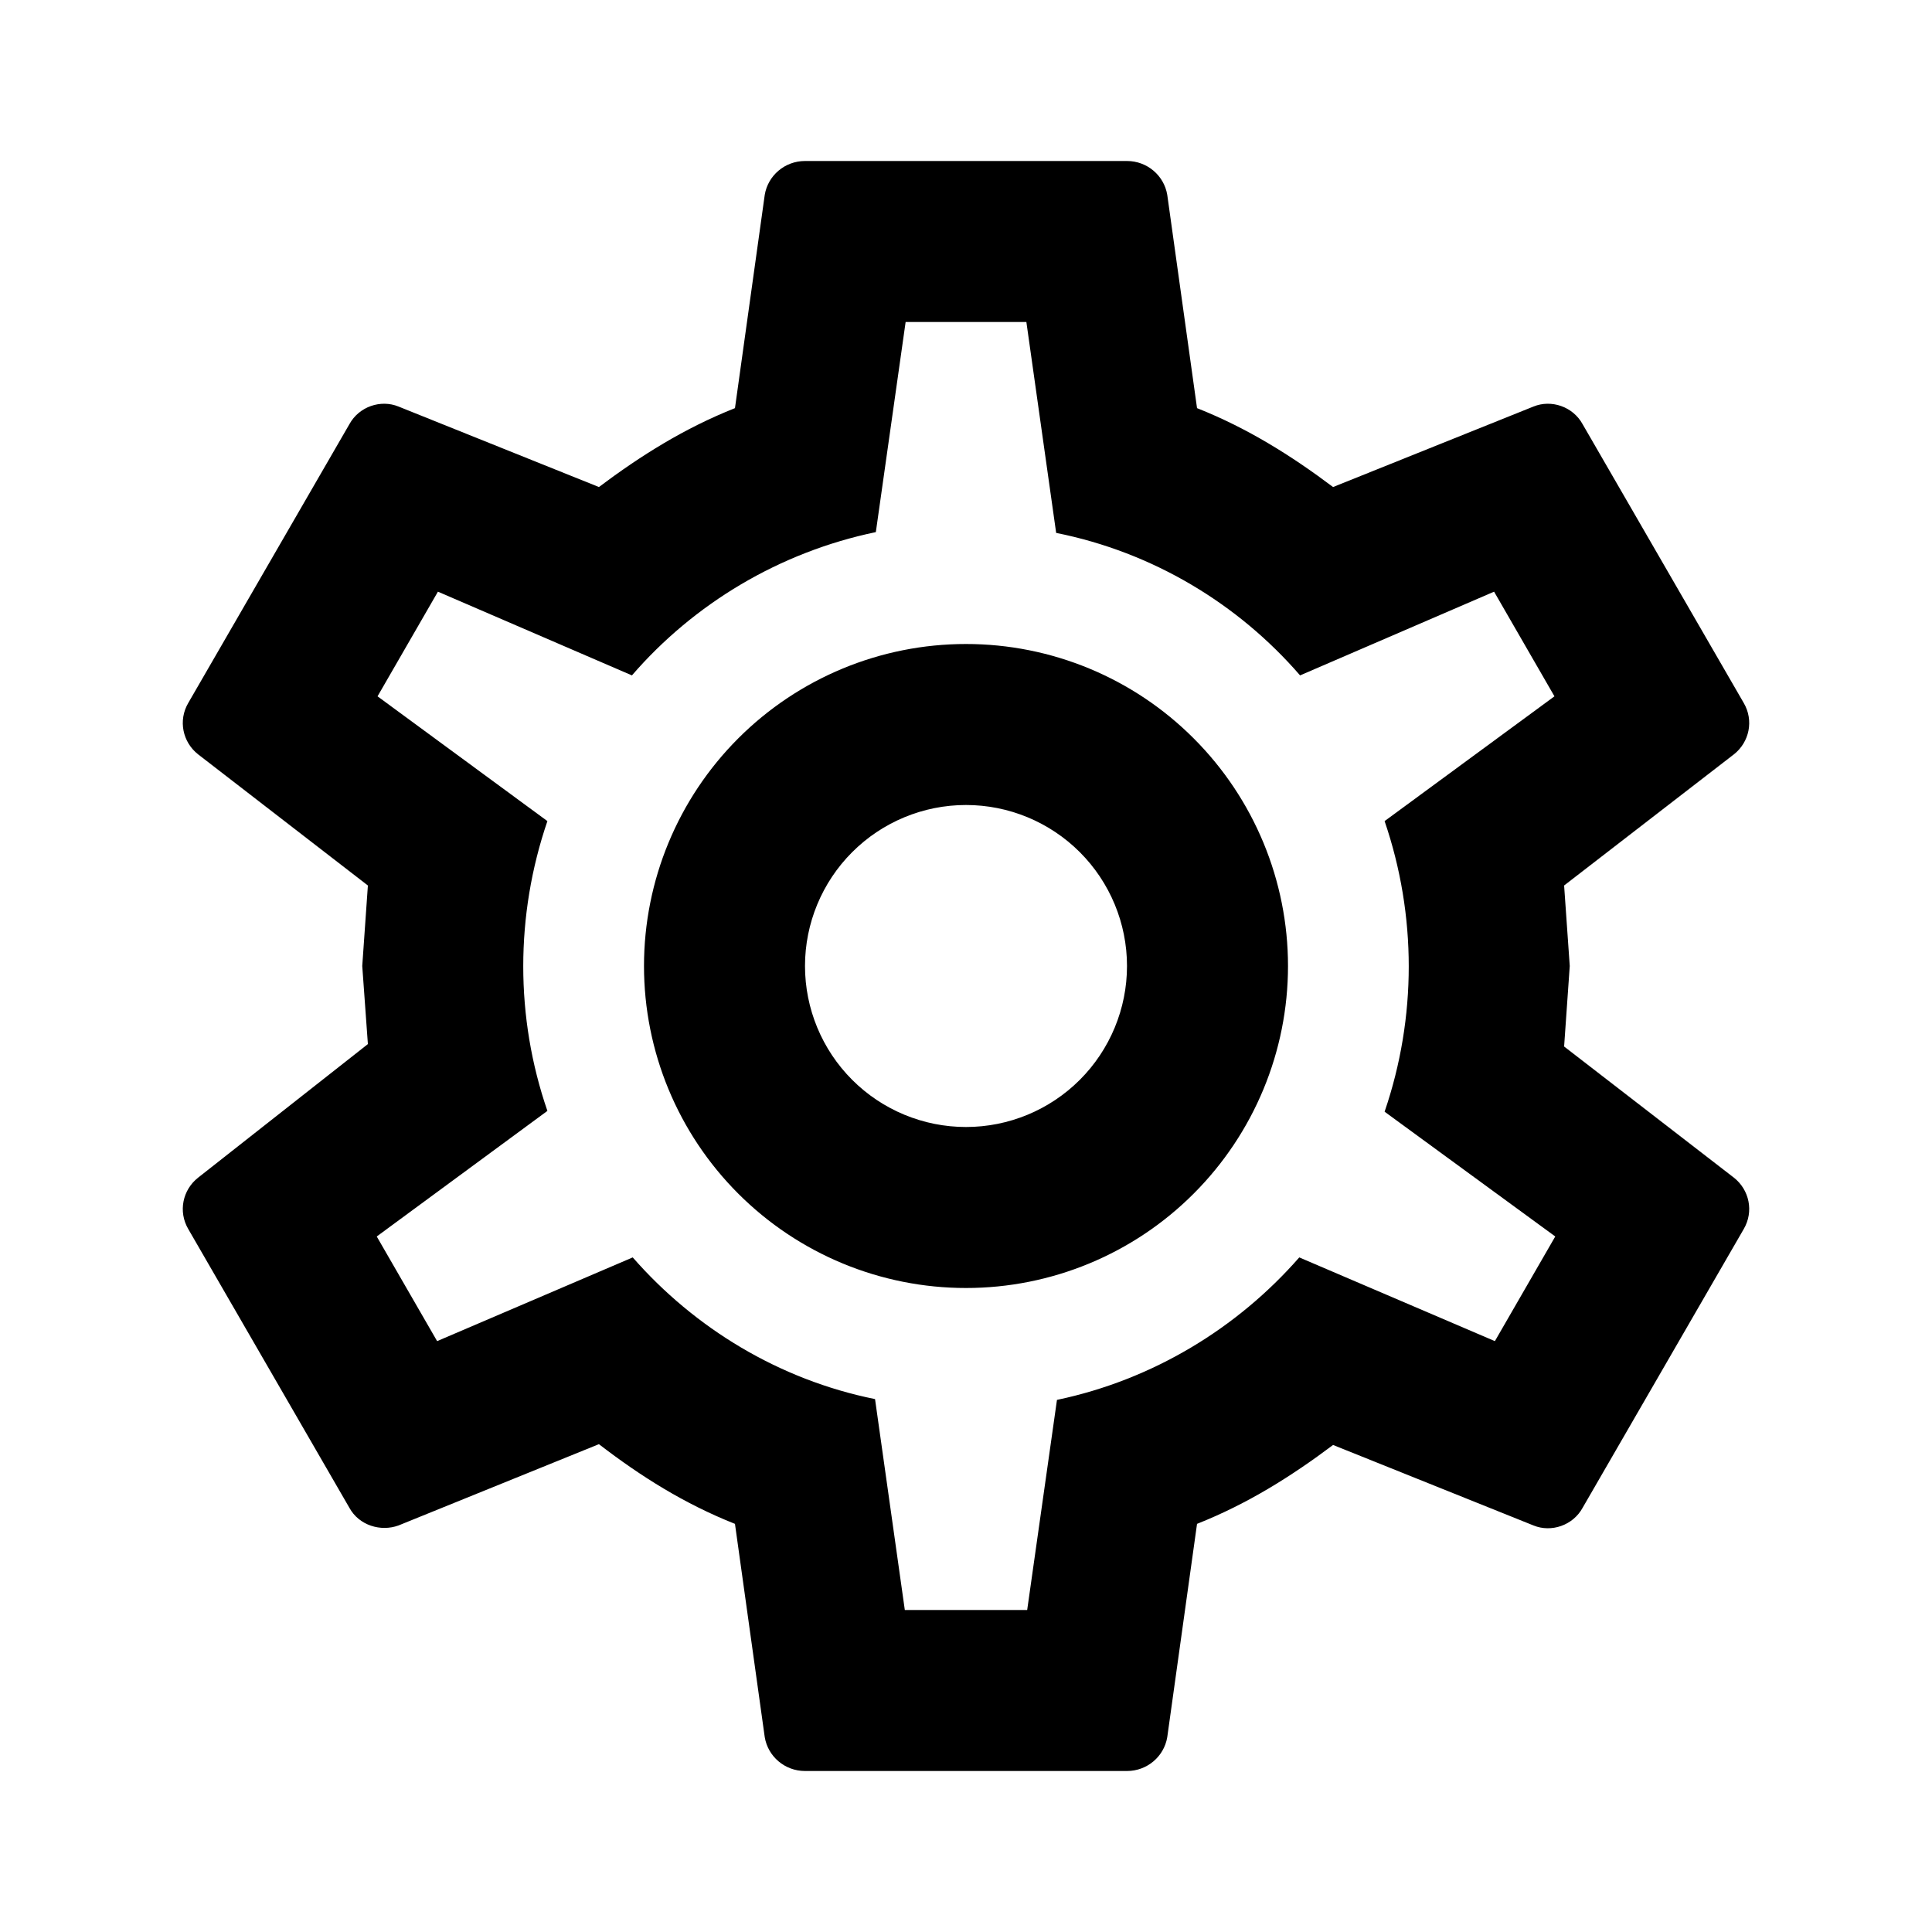
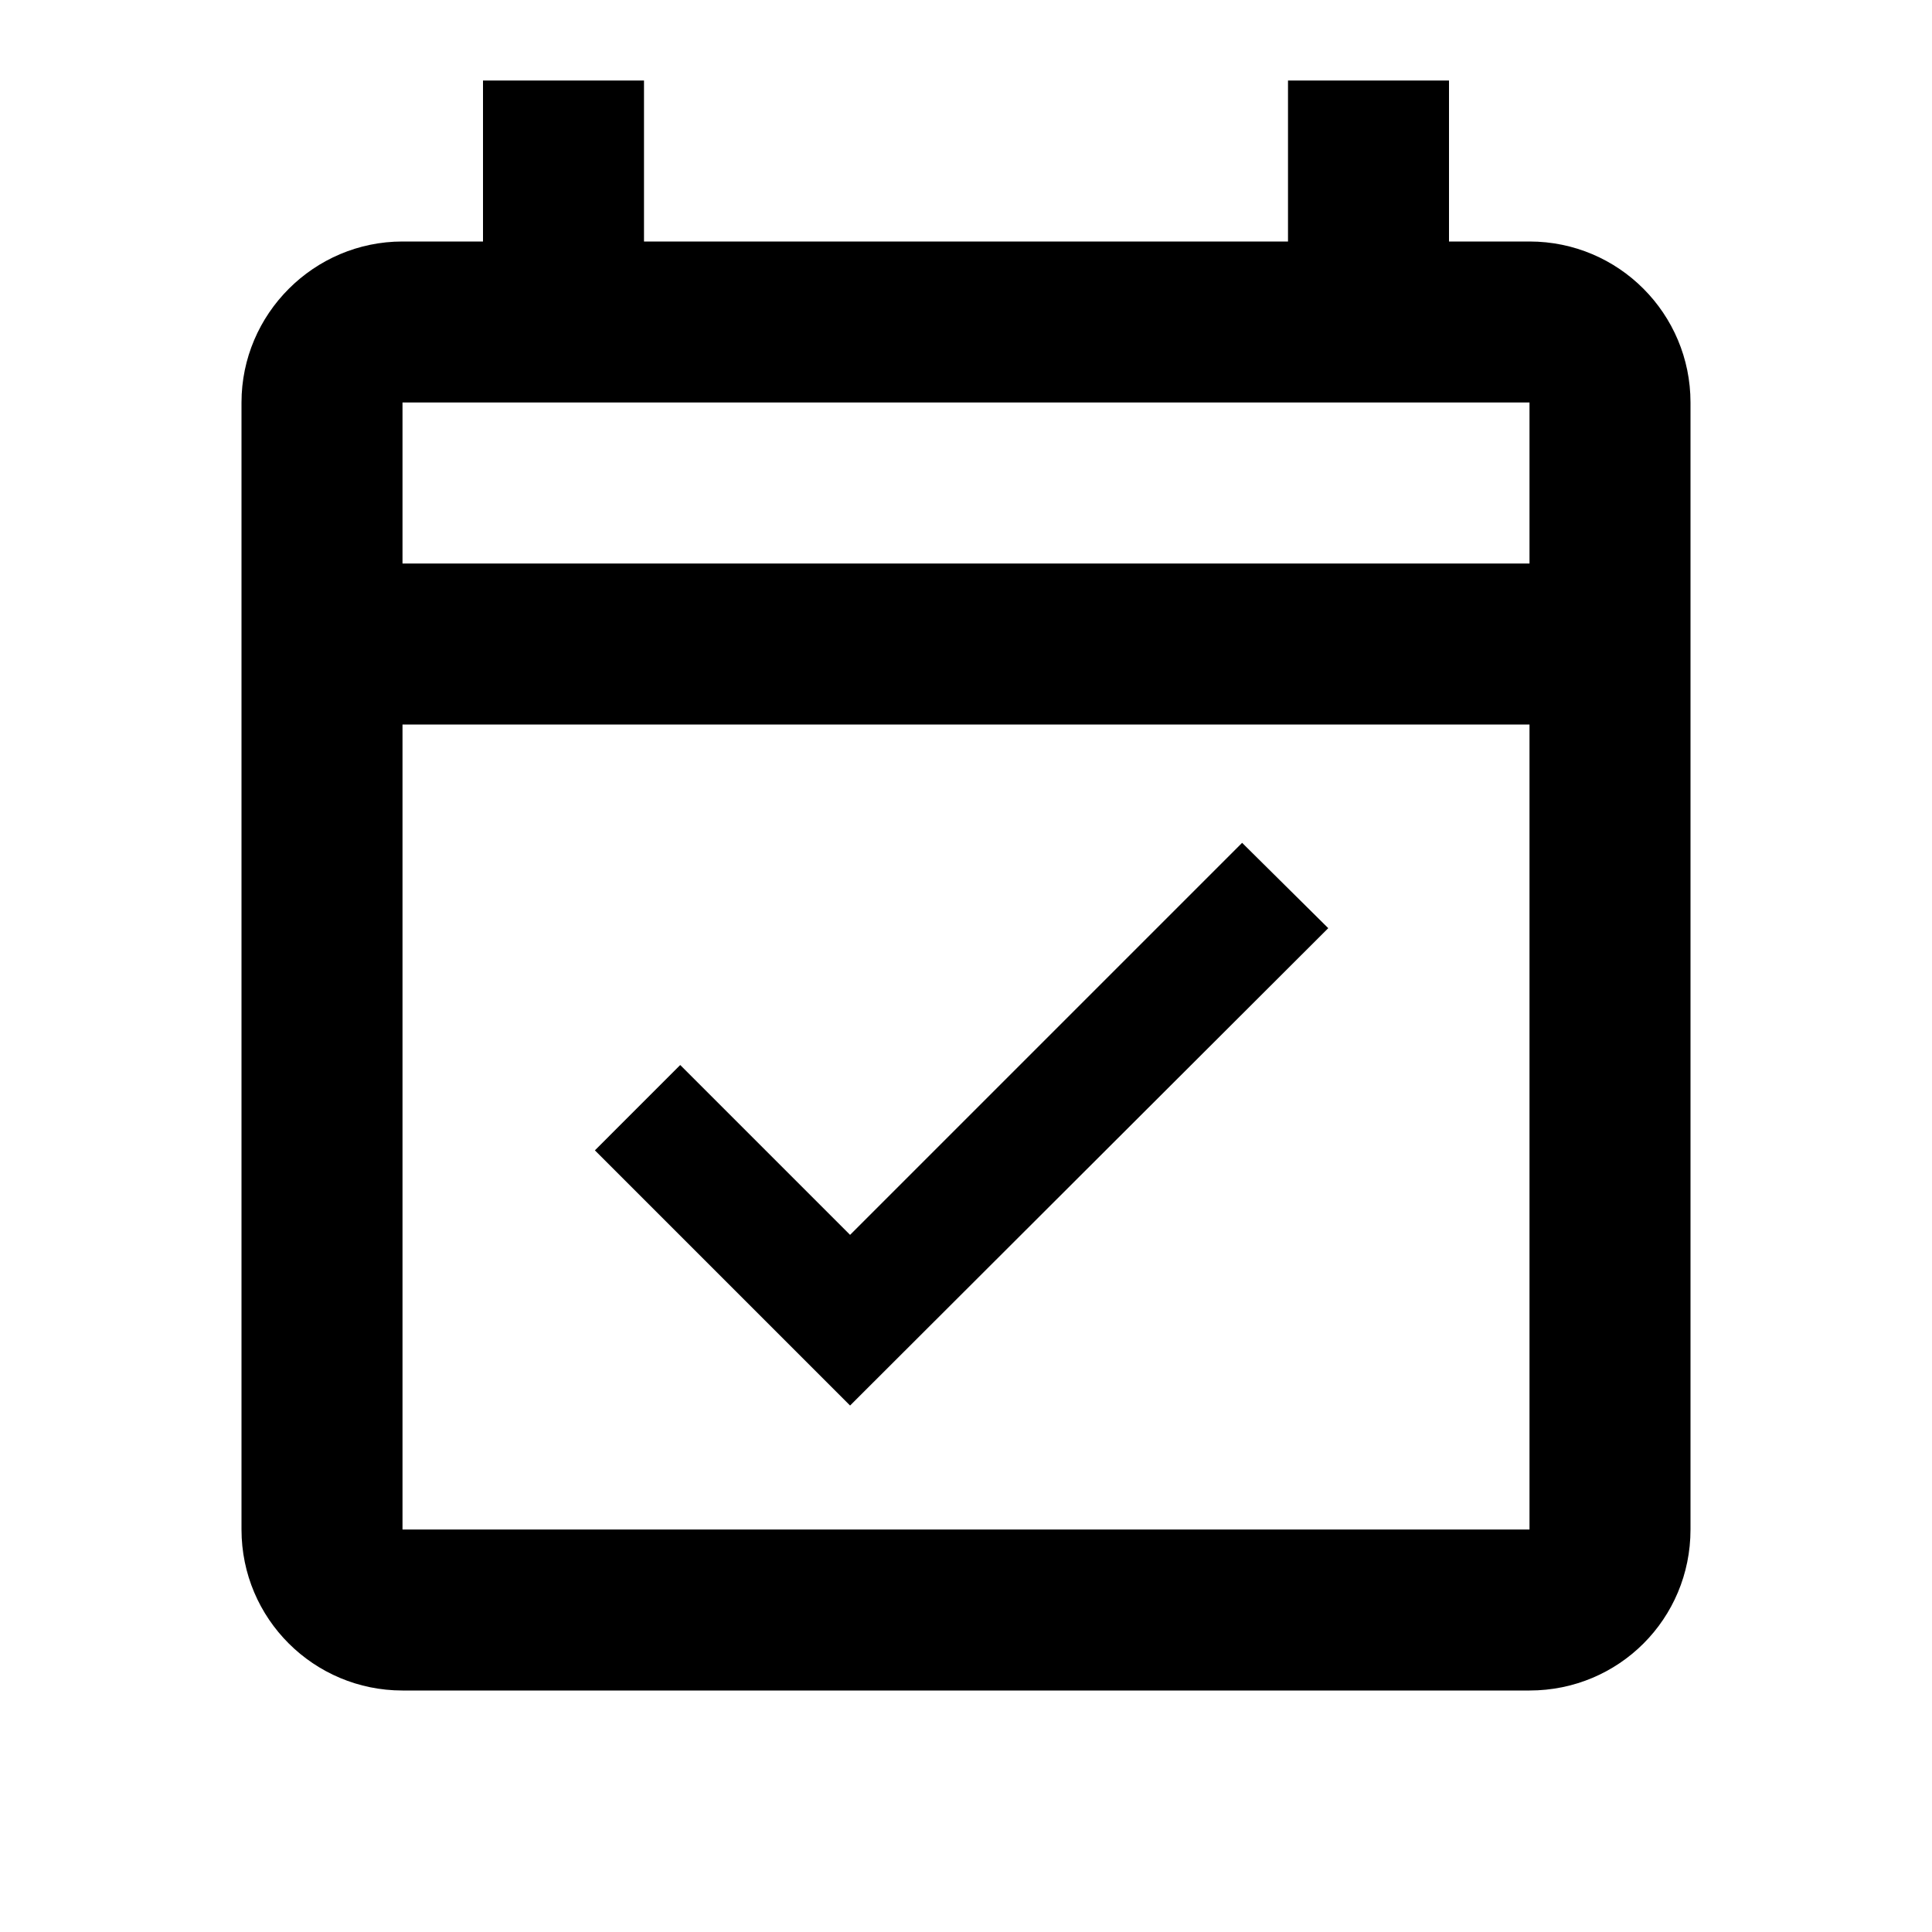
<svg xmlns="http://www.w3.org/2000/svg" width="24" height="24" viewBox="0 0 24 24" fill="none">
-   <path d="M12 8C13.061 8 14.078 8.421 14.828 9.172C15.578 9.922 16 10.939 16 12C16 13.061 15.578 14.078 14.828 14.828C14.078 15.579 13.061 16 12 16C10.939 16 9.922 15.579 9.171 14.828C8.421 14.078 8 13.061 8 12C8 10.939 8.421 9.922 9.171 9.172C9.922 8.421 10.939 8 12 8ZM12 10C11.469 10 10.961 10.211 10.586 10.586C10.211 10.961 10 11.47 10 12C10 12.53 10.211 13.039 10.586 13.414C10.961 13.789 11.469 14 12 14C12.53 14 13.039 13.789 13.414 13.414C13.789 13.039 14 12.53 14 12C14 11.47 13.789 10.961 13.414 10.586C13.039 10.211 12.53 10 12 10ZM10 22C9.75 22 9.54 21.82 9.5 21.58L9.13 18.93C8.5 18.68 7.96 18.34 7.44 17.94L4.95 18.95C4.73 19.03 4.46 18.95 4.34 18.73L2.34 15.27C2.21 15.05 2.27 14.78 2.46 14.63L4.57 12.97L4.5 12L4.57 11L2.46 9.37C2.27 9.22 2.21 8.95 2.34 8.73L4.34 5.27C4.46 5.05 4.73 4.96 4.95 5.05L7.44 6.05C7.96 5.66 8.5 5.32 9.13 5.07L9.5 2.42C9.54 2.18 9.75 2 10 2H14C14.25 2 14.46 2.18 14.5 2.42L14.87 5.07C15.5 5.32 16.04 5.66 16.56 6.05L19.05 5.05C19.27 4.96 19.54 5.05 19.66 5.27L21.66 8.73C21.79 8.95 21.73 9.22 21.54 9.37L19.43 11L19.5 12L19.43 13L21.54 14.63C21.73 14.78 21.79 15.05 21.66 15.27L19.66 18.73C19.54 18.95 19.27 19.04 19.05 18.95L16.56 17.95C16.04 18.34 15.5 18.68 14.87 18.93L14.5 21.58C14.46 21.82 14.25 22 14 22H10ZM11.25 4L10.88 6.61C9.68 6.86 8.62 7.5 7.85 8.39L5.44 7.35L4.69 8.65L6.8 10.2C6.4 11.37 6.4 12.64 6.8 13.8L4.68 15.36L5.43 16.66L7.86 15.62C8.63 16.5 9.68 17.14 10.87 17.38L11.24 20H12.76L13.13 17.39C14.32 17.14 15.37 16.5 16.14 15.62L18.57 16.66L19.32 15.36L17.2 13.81C17.6 12.64 17.6 11.37 17.2 10.2L19.31 8.65L18.56 7.35L16.15 8.39C15.38 7.5 14.32 6.86 13.12 6.62L12.75 4H11.25Z" fill="black" />
+   <path d="M19 3H18V1H16V3H8V1H6V3H5C3.9 3 3 3.9 3 5V19C3 20.11 3.9 21 5 21H19C20.11 21 21 20.11 21 19V5C21 3.9 20.11 3 19 3ZM19 19H5V9H19V19ZM5 7V5H19V7H5ZM10.56 17.46L16.5 11.53L15.43 10.47L10.56 15.34L8.45 13.23L7.39 14.29L10.56 17.46Z" fill="black" />
</svg>
